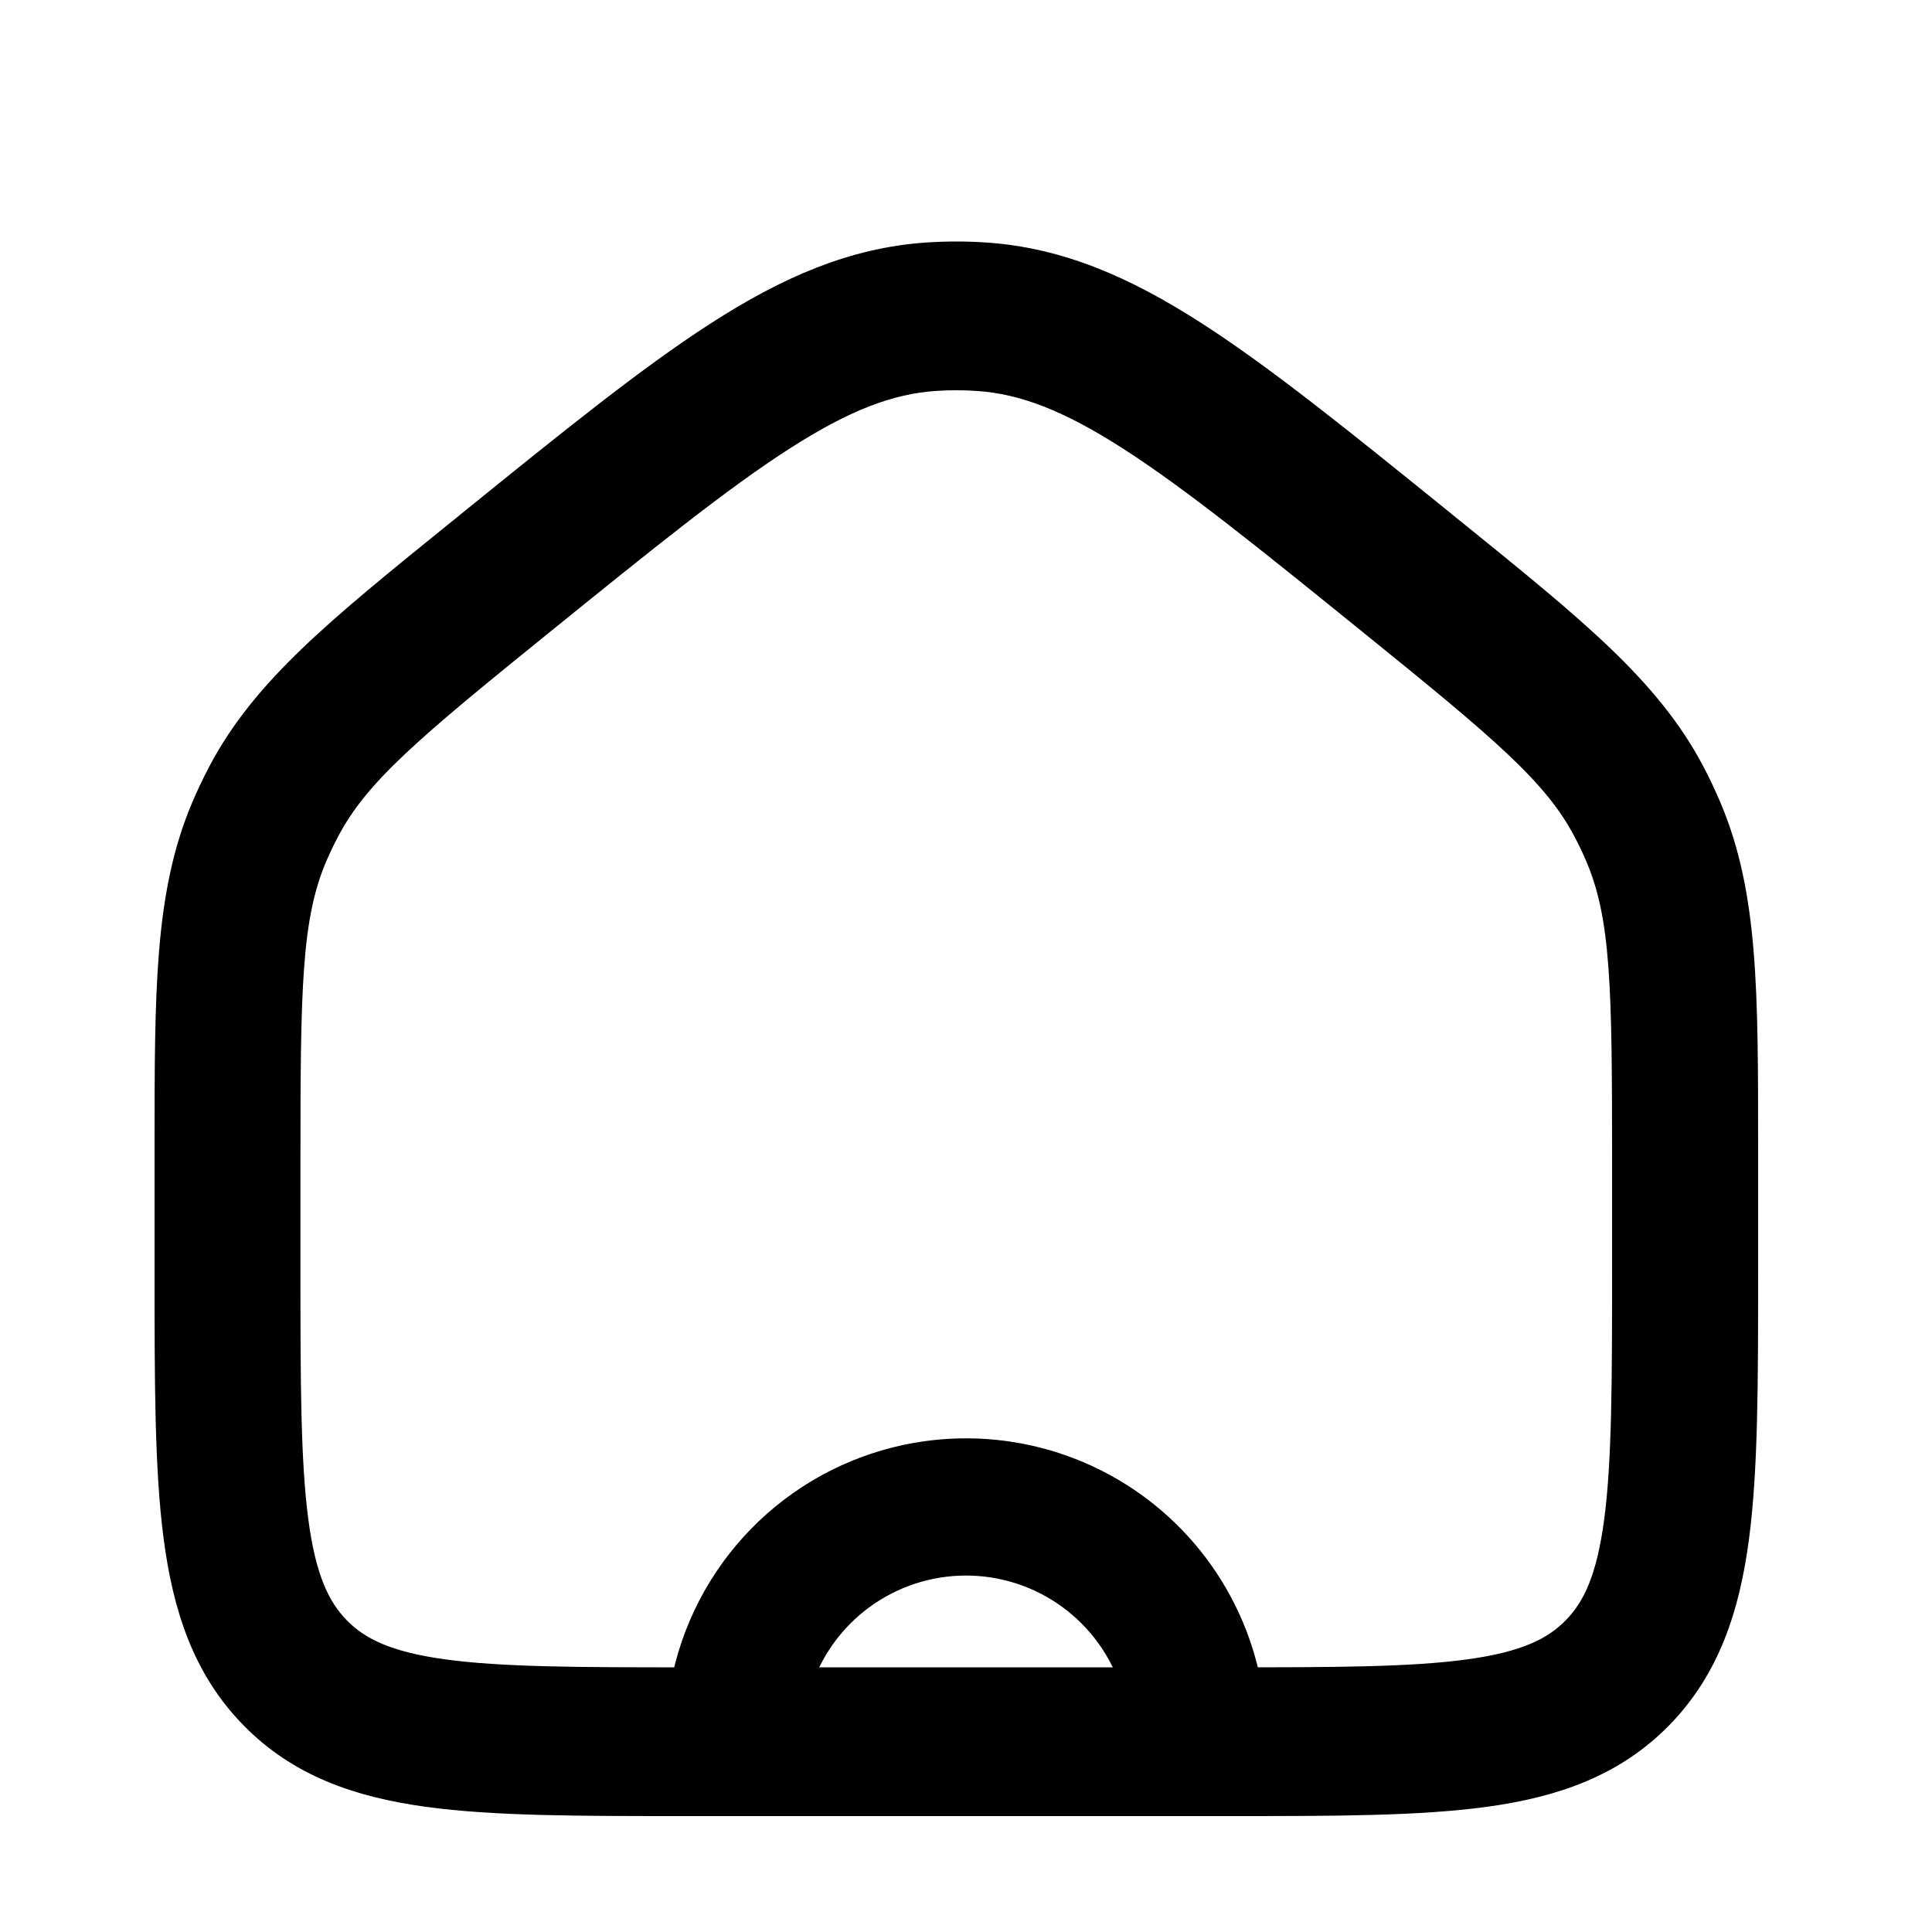
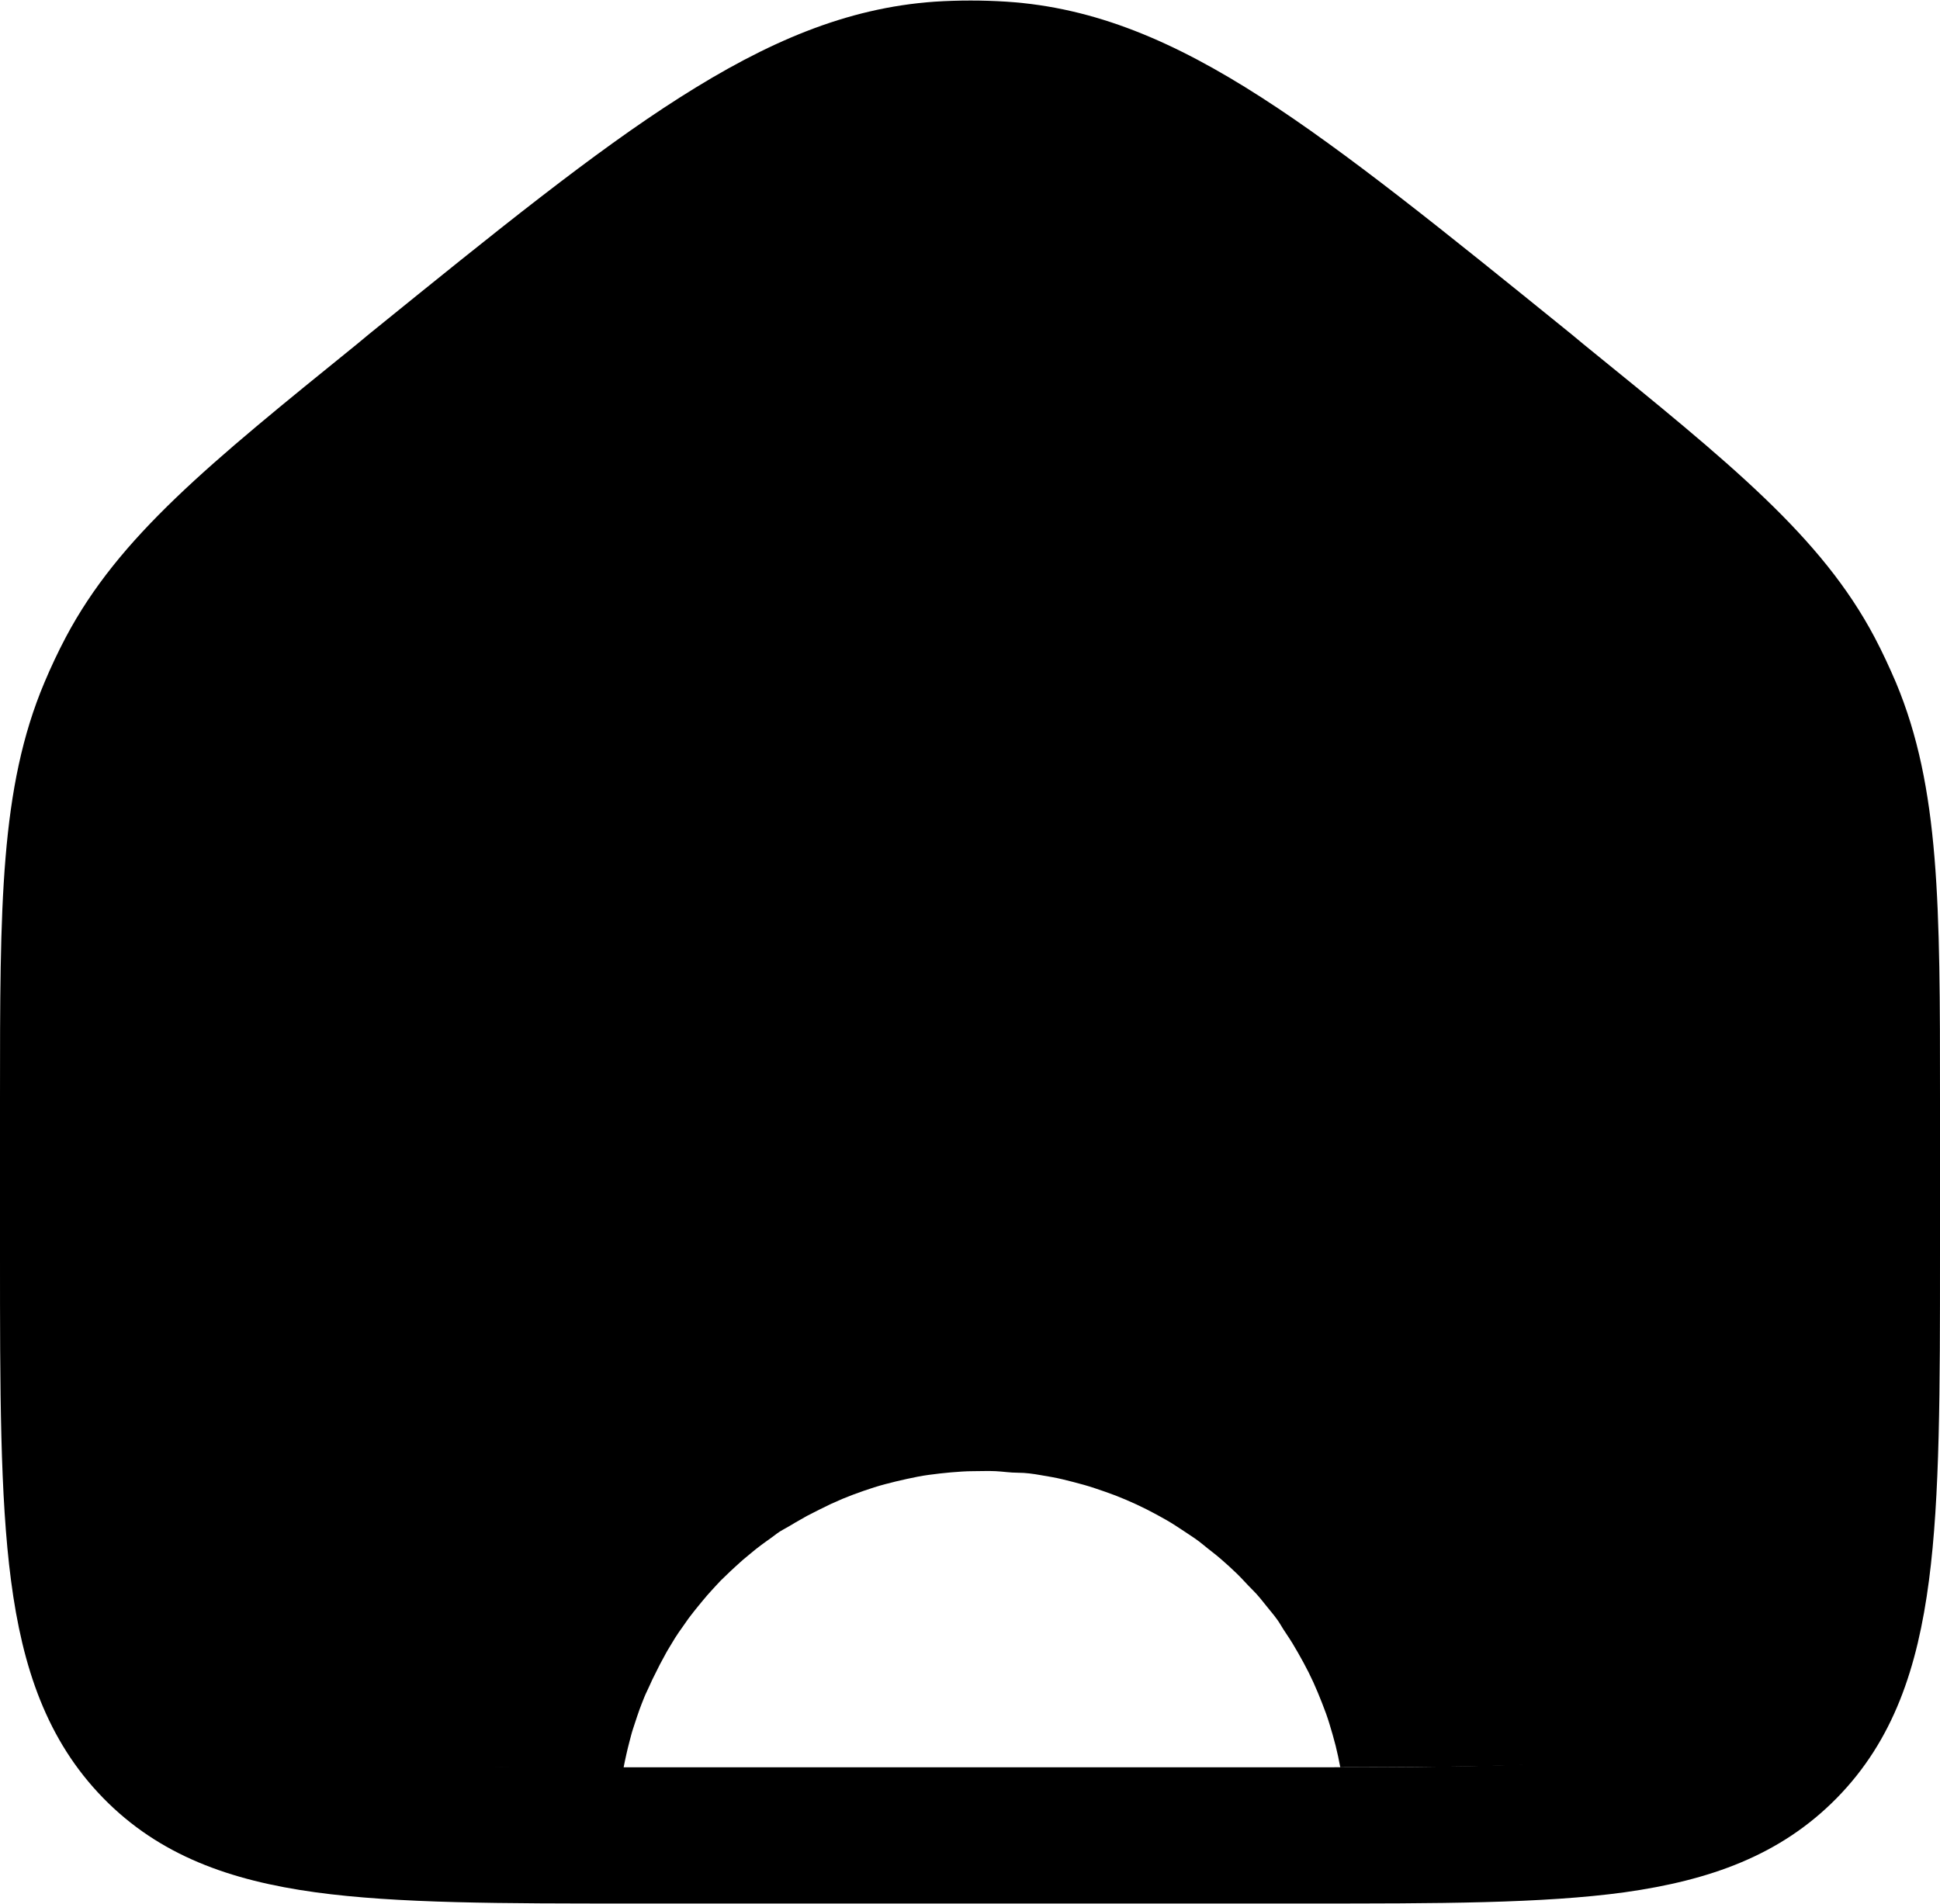
- <svg xmlns="http://www.w3.org/2000/svg" width="200" height="200" viewBox="0 0 200 200" fill="none">
-   <path d="M88.68 152.648C89.239 152.416 89.805 152.202 90.378 152.005C90.951 151.808 91.529 151.628 92.113 151.467C92.696 151.305 93.284 151.161 93.877 151.036C94.469 150.911 95.065 150.803 95.664 150.714C96.263 150.626 96.865 150.555 97.468 150.503C98.071 150.451 98.676 150.418 99.281 150.403C99.887 150.388 100.492 150.392 101.097 150.414C101.702 150.436 102.306 150.477 102.909 150.537C103.512 150.596 104.112 150.674 104.71 150.77C105.308 150.866 105.902 150.981 106.493 151.113C107.084 151.246 107.67 151.397 108.252 151.565C108.834 151.734 109.41 151.921 109.98 152.125C110.55 152.329 111.113 152.55 111.67 152.789C112.227 153.028 112.775 153.283 113.316 153.555C113.857 153.828 114.389 154.117 114.913 154.421C115.436 154.727 115.949 155.047 116.453 155.384C116.956 155.72 117.449 156.072 117.931 156.439C118.413 156.806 118.883 157.187 119.341 157.583C119.8 157.978 120.246 158.388 120.679 158.811C121.112 159.234 121.533 159.67 121.939 160.119C122.346 160.567 122.738 161.028 123.116 161.501C123.495 161.974 123.858 162.458 124.207 162.954C124.555 163.449 124.888 163.954 125.206 164.47C125.524 164.986 125.825 165.511 126.11 166.045C126.396 166.579 126.664 167.121 126.916 167.672C127.168 168.223 127.403 168.781 127.621 169.346C127.839 169.911 128.039 170.482 128.222 171.06C128.404 171.637 128.569 172.22 128.716 172.807C128.863 173.395 128.992 173.986 129.102 174.582C129.213 175.177 129.305 175.775 129.379 176.376C129.453 176.978 129.508 177.58 129.545 178.185C129.582 178.789 129.6 179.394 129.6 180L129.6 185.6L70.4 185.6L70.4 180C70.4 179.637 70.406 179.273 70.42 178.91C70.433 178.547 70.453 178.185 70.48 177.822C70.506 177.46 70.54 177.098 70.58 176.737C70.62 176.376 70.666 176.016 70.72 175.656C70.773 175.297 70.833 174.938 70.899 174.581C70.966 174.224 71.038 173.868 71.118 173.514C71.198 173.159 71.284 172.806 71.376 172.455C71.469 172.103 71.568 171.754 71.673 171.406C71.779 171.058 71.891 170.713 72.009 170.369C72.127 170.026 72.251 169.684 72.382 169.345C72.513 169.006 72.65 168.67 72.793 168.336C72.936 168.002 73.085 167.671 73.24 167.342C73.395 167.014 73.557 166.688 73.724 166.366C73.891 166.043 74.065 165.724 74.244 165.408C74.423 165.091 74.608 164.779 74.798 164.469C74.989 164.16 75.185 163.854 75.387 163.552C75.589 163.25 75.796 162.952 76.009 162.657C76.221 162.363 76.44 162.072 76.663 161.786C76.887 161.499 77.115 161.217 77.349 160.939C77.583 160.661 77.822 160.387 78.066 160.118C78.31 159.849 78.559 159.584 78.813 159.324C79.066 159.064 79.325 158.809 79.588 158.558C79.851 158.308 80.119 158.062 80.391 157.821C80.663 157.581 80.94 157.345 81.22 157.115C81.501 156.884 81.786 156.659 82.076 156.439C82.365 156.219 82.658 156.004 82.955 155.795C83.252 155.586 83.553 155.382 83.857 155.184C84.162 154.986 84.47 154.793 84.781 154.606C85.093 154.42 85.408 154.239 85.726 154.063C86.045 153.888 86.366 153.719 86.691 153.555C87.015 153.392 87.343 153.235 87.673 153.084C88.003 152.932 88.336 152.787 88.672 152.648L88.68 152.648ZM100 161.6C99.758 161.6 99.516 161.605 99.275 161.614C99.033 161.624 98.792 161.638 98.55 161.657C98.309 161.676 98.069 161.7 97.829 161.729C97.589 161.757 97.349 161.79 97.11 161.828C96.871 161.866 96.633 161.909 96.396 161.956C96.159 162.004 95.923 162.055 95.688 162.112C95.453 162.169 95.219 162.23 94.986 162.296C94.754 162.362 94.522 162.432 94.292 162.507C94.062 162.582 93.834 162.662 93.607 162.746C93.381 162.83 93.155 162.918 92.932 163.011C92.709 163.104 92.487 163.201 92.268 163.303C92.049 163.404 91.831 163.51 91.616 163.621C91.401 163.731 91.188 163.845 90.977 163.964C90.766 164.082 90.558 164.205 90.352 164.332C90.146 164.459 89.942 164.589 89.742 164.724C89.541 164.859 89.343 164.998 89.148 165.14C88.952 165.283 88.76 165.429 88.57 165.58C88.381 165.73 88.194 165.884 88.011 166.041C87.827 166.199 87.647 166.36 87.47 166.525C87.293 166.689 87.119 166.857 86.949 167.029C86.778 167.201 86.611 167.375 86.448 167.553C86.284 167.731 86.124 167.913 85.968 168.097C85.811 168.282 85.658 168.469 85.509 168.66C85.36 168.85 85.215 169.043 85.073 169.239C84.932 169.436 84.795 169.634 84.661 169.836C84.527 170.038 84.398 170.242 84.272 170.448C84.147 170.655 84.025 170.864 83.908 171.076C83.791 171.287 83.678 171.501 83.569 171.717C83.46 171.933 83.355 172.151 83.255 172.371C83.155 172.591 83.059 172.813 82.968 173.037C82.876 173.261 82.789 173.486 82.706 173.713C82.624 173.941 82.546 174.17 82.472 174.4L117.528 174.4C117.454 174.17 117.376 173.941 117.294 173.714C117.211 173.487 117.124 173.261 117.033 173.037C116.941 172.813 116.845 172.592 116.745 172.372C116.645 172.152 116.54 171.934 116.431 171.718C116.323 171.502 116.21 171.288 116.092 171.077C115.975 170.865 115.854 170.656 115.728 170.45C115.603 170.243 115.473 170.039 115.34 169.837C115.206 169.636 115.069 169.437 114.927 169.241C114.786 169.045 114.641 168.852 114.492 168.661C114.343 168.471 114.19 168.283 114.034 168.099C113.877 167.915 113.717 167.733 113.554 167.555C113.391 167.377 113.224 167.203 113.053 167.031C112.883 166.86 112.709 166.692 112.532 166.527C112.355 166.362 112.175 166.201 111.992 166.044C111.808 165.886 111.622 165.732 111.432 165.582C111.243 165.432 111.05 165.285 110.855 165.143C110.66 165 110.462 164.861 110.262 164.727C110.061 164.592 109.858 164.461 109.652 164.334C109.446 164.207 109.238 164.085 109.027 163.966C108.816 163.848 108.603 163.733 108.388 163.623C108.173 163.513 107.956 163.407 107.737 163.305C107.517 163.204 107.296 163.106 107.073 163.013C106.85 162.92 106.625 162.832 106.398 162.748C106.171 162.664 105.943 162.584 105.713 162.509C105.483 162.434 105.252 162.364 105.02 162.298C104.787 162.232 104.553 162.17 104.318 162.114C104.083 162.057 103.847 162.005 103.61 161.957C103.373 161.91 103.135 161.867 102.896 161.829C102.658 161.791 102.418 161.758 102.178 161.729C101.938 161.701 101.698 161.677 101.457 161.658C101.216 161.638 100.975 161.624 100.733 161.615C100.491 161.605 100.25 161.6 100.008 161.6L100 161.6Z" stroke="rgba(0, 0, 0, 1)" stroke-width="3" fill="#000000">
- </path>
-   <path d="M101.275 38.477C99.756 38.373 98.236 38.373 96.717 38.477C91.833 38.811 87.012 40.667 80.596 44.795C74.067 48.988 66.388 55.192 55.691 63.846C41.975 74.951 36.448 79.559 33.232 85.665C32.74 86.585 32.295 87.538 31.882 88.498C29.213 94.873 29.102 102.176 29.102 120.087L29.102 131.453C29.102 143.127 29.118 151.318 29.928 157.497C30.722 163.514 32.176 166.778 34.455 169.115C36.742 171.46 39.927 172.949 45.795 173.755C51.831 174.586 59.812 174.602 71.201 174.602L126.791 174.602C138.18 174.602 146.161 174.586 152.189 173.755C158.065 172.949 161.242 171.46 163.529 169.115C165.816 166.778 167.262 163.514 168.056 157.497C168.866 151.31 168.882 143.127 168.882 131.453L168.882 120.087C168.882 102.176 168.779 94.873 166.102 88.498C165.694 87.53 165.244 86.583 164.752 85.657C161.536 79.559 156.016 74.951 142.301 63.854C131.596 55.192 123.917 48.988 117.397 44.795C110.98 40.667 106.159 38.811 101.275 38.477ZM95.97 27.104C97.987 26.965 100.005 26.965 102.022 27.104C109.423 27.617 116.047 30.466 123.305 35.139C130.397 39.699 138.545 46.293 148.932 54.695L149.187 54.907L150.219 55.737C162.568 65.735 170.089 71.817 174.536 80.227C175.187 81.456 175.775 82.718 176.315 83.996C180 92.789 180 102.616 180 118.736L180 131.876C180 143.03 180 151.985 179.079 159.011C178.126 166.298 176.085 172.363 171.391 177.175C166.698 181.986 160.773 184.079 153.674 185.056C146.812 186 138.084 186 127.197 186L70.796 186C59.916 186 51.18 186 44.326 185.056C37.219 184.079 31.302 181.986 26.609 177.175C21.907 172.371 19.874 166.298 18.921 159.019C18 151.985 18 143.03 18 131.876L18 120.087L18 118.736C18 102.616 18 92.789 21.677 83.996C22.217 82.718 22.813 81.456 23.464 80.227C27.911 71.817 35.432 65.735 47.781 55.737L48.813 54.907L49.067 54.695C59.447 46.293 67.595 39.699 74.687 35.139C81.945 30.466 88.569 27.617 95.97 27.104Z" stroke="rgba(0, 0, 0, 1)" stroke-width="4" fill="#000000">
- </path>
+ <svg xmlns="http://www.w3.org/2000/svg" id="图层_1" data-name="图层 1" viewBox="0 0 162 159">
+   <defs>
+     <style>.cls-1{fill:none;}</style>
+   </defs>
+   <path class="cls-1" d="M129.54,178.19c0-.61-.09-1.21-.16-1.81s-.17-1.19-.28-1.78v0c-.11-.59-.24-1.18-.38-1.77s-.32-1.17-.5-1.75-.38-1.15-.6-1.71-.45-1.13-.7-1.68-.52-1.09-.81-1.62-.59-1.06-.9-1.58-.65-1-1-1.52-.71-1-1.09-1.45-.77-.93-1.18-1.38-.83-.89-1.26-1.31-.88-.83-1.34-1.23-.93-.77-1.41-1.14-1-.72-1.48-1.06-1-.65-1.54-1-1-.59-1.59-.86-1.09-.53-1.65-.77-1.12-.46-1.69-.66-1.15-.4-1.73-.56-1.17-.32-1.76-.46-1.18-.24-1.78-.34-1.2-.17-1.8-.23-1.21-.1-1.81-.13-1.21,0-1.82,0-1.21,0-1.81.1-1.21.13-1.81.21-1.19.2-1.78.33-1.18.27-1.77.43-1.16.34-1.73.54-1.14.41-1.7.64h0l-1,.43-1,.48-1,.5c-.32.18-.64.36-1,.55s-.62.38-.92.57-.61.41-.91.62-.59.42-.87.64-.58.44-.86.68-.56.46-.83.7l-.8.74c-.27.25-.52.5-.78.76s-.5.53-.74.8-.49.54-.72.82l-.69.85c-.22.28-.44.57-.65.87s-.42.59-.62.89-.4.61-.59.92-.38.62-.56.94-.35.63-.52,1l-.48,1c-.16.33-.3.66-.45,1s-.28.67-.41,1-.25.68-.37,1-.23.69-.34,1-.2.69-.29,1.05-.18.7-.26,1-.15.71-.22,1.07v0c-.07.35-.13.71-.18,1.06s-.1.72-.14,1.08-.07.72-.1,1.08,0,.73-.06,1.09,0,.73,0,1.09v5.6h59.2V180C129.6,179.39,129.58,178.79,129.54,178.19ZM82.47,174.4c.08-.23.15-.46.24-.69s.17-.45.26-.67.18-.45.29-.67.2-.44.31-.65.22-.43.34-.64l.36-.63.39-.61c.13-.21.27-.4.41-.6s.29-.39.44-.58.3-.38.46-.56.31-.37.48-.55L87,167c.17-.17.34-.34.52-.5L88,166c.18-.16.37-.31.56-.46s.38-.3.58-.44l.59-.42.61-.39L91,164l.64-.34.65-.32.66-.29.68-.26c.22-.09.45-.17.68-.24s.46-.15.7-.21l.7-.19c.23-.05.47-.11.71-.15l.71-.13.72-.1.72-.07.72,0H100l.72,0c.24,0,.49,0,.73,0l.72.07.72.1.71.13.71.15.7.19.69.21.69.24.67.26c.23.1.45.19.67.3l.65.31.64.35.62.36.61.4.6.41.57.44.56.46c.19.16.37.32.54.49s.35.33.52.5.34.35.5.53.33.36.48.54.31.37.46.56l.44.58.41.6.39.61.36.63c.12.21.23.42.34.64s.21.43.32.65.19.44.28.67.18.45.26.67.16.46.24.69Z" transform="translate(-18 -27)" />
+   <path d="M176.32,84c-.55-1.28-1.13-2.54-1.78-3.77-4.45-8.41-12-14.49-24.32-24.49l-1-.83-.26-.21c-10.39-8.41-18.53-15-25.62-19.56-7.26-4.67-13.89-7.52-21.29-8a47,47,0,0,0-6,0c-7.4.52-14,3.37-21.28,8C67.6,39.7,59.45,46.29,49.07,54.7l-.26.21-1,.83c-12.35,10-19.87,16.08-24.32,24.49-.65,1.23-1.24,2.49-1.78,3.77C18,92.79,18,102.62,18,118.74v13.14C18,143,18,152,18.92,159c.95,7.28,3,13.35,7.69,18.16s10.61,6.9,17.72,7.88c6.85.94,15.59.94,26.47.94h56.4c10.88,0,19.61,0,26.47-.94,7.1-1,13-3.07,17.72-7.88s6.74-10.88,7.69-18.17c.92-7,.92-16,.92-27.13V118.74C180,102.62,180,92.79,176.32,84Zm-7.44,47.45c0,11.68,0,19.86-.82,26.05-.8,6-2.24,9.28-4.53,11.62s-5.46,3.83-11.34,4.64c-5.61.77-12.92.83-23.09.84H70.9c-11.23,0-19.12,0-25.1-.84s-9.06-2.3-11.35-4.64-3.73-5.61-4.52-11.62c-.81-6.18-.83-14.37-.83-26.05V120.09c0-17.91.11-25.22,2.78-31.59.41-1,.86-1.91,1.35-2.83C36.45,79.56,42,75,55.69,63.85,66.39,55.19,74.07,49,80.6,44.8s11.23-6,16.12-6.32a31.55,31.55,0,0,1,4.56,0c4.88.33,9.7,2.19,16.12,6.32s14.2,10.39,24.9,19.05C156,75,161.54,79.56,164.75,85.66c.49.92.94,1.87,1.35,2.84,2.68,6.37,2.78,13.68,2.78,31.59Z" transform="translate(-18 -27)" />
+   <path d="M170.78,118.77v11.64c0,12,0,20.34-.84,26.68-.83,6.15-2.3,9.5-4.66,11.9s-5.6,3.92-11.64,4.75c-5.76.79-13.27.85-23.72.86v0c-.11-.6-.24-1.21-.39-1.81s-.33-1.2-.51-1.8-.39-1.17-.62-1.75-.46-1.15-.72-1.72-.53-1.11-.83-1.66-.6-1.08-.92-1.61-.67-1-1-1.56-.73-1-1.12-1.49-.79-1-1.21-1.41-.85-.91-1.29-1.34-.91-.85-1.38-1.26-1-.79-1.45-1.17-1-.74-1.52-1.08-1-.67-1.58-1-1.08-.6-1.63-.88-1.12-.54-1.7-.79-1.15-.47-1.73-.67-1.18-.41-1.78-.58-1.2-.32-1.81-.47-1.21-.24-1.83-.35S103.64,150,103,150s-1.25-.1-1.86-.13-1.25,0-1.87,0-1.24.05-1.86.1-1.24.13-1.86.21-1.22.21-1.83.34-1.21.28-1.82.44-1.19.35-1.77.55-1.17.42-1.75.66h0l-1,.44-1,.49-1,.51c-.33.19-.66.37-1,.57s-.64.39-1,.58-.63.42-.93.64-.61.43-.9.65-.59.45-.88.7-.58.47-.85.72-.56.5-.82.75l-.81.78c-.25.27-.51.54-.76.82s-.5.55-.73.84-.48.57-.71.87-.46.58-.67.89-.43.61-.64.91-.41.63-.6.95-.39.63-.58,1-.36.64-.53,1l-.5,1c-.16.34-.3.68-.46,1s-.29.68-.42,1-.26.7-.38,1.05-.23.7-.35,1.06-.2.71-.3,1.08-.18.72-.26,1.07-.16.73-.23,1.1v0c-11.53,0-19.64,0-25.78-.86s-9.3-2.36-11.65-4.75-3.83-5.75-4.65-11.9c-.83-6.33-.85-14.72-.85-26.68V118.77c0-18.34.12-25.82,2.86-32.35.42-1,.88-2,1.38-2.9,3.31-6.25,9-11,23.07-22.34,11-8.87,18.88-15.22,25.58-19.51s11.54-6.14,16.56-6.47a30.46,30.46,0,0,1,4.68,0c5,.33,10,2.24,16.56,6.47s14.58,10.64,25.57,19.51c14.09,11.37,19.76,16.09,23.06,22.33q.75,1.42,1.38,2.91C170.68,93,170.78,100.43,170.78,118.77Z" transform="translate(-18 -27)" />
</svg>
